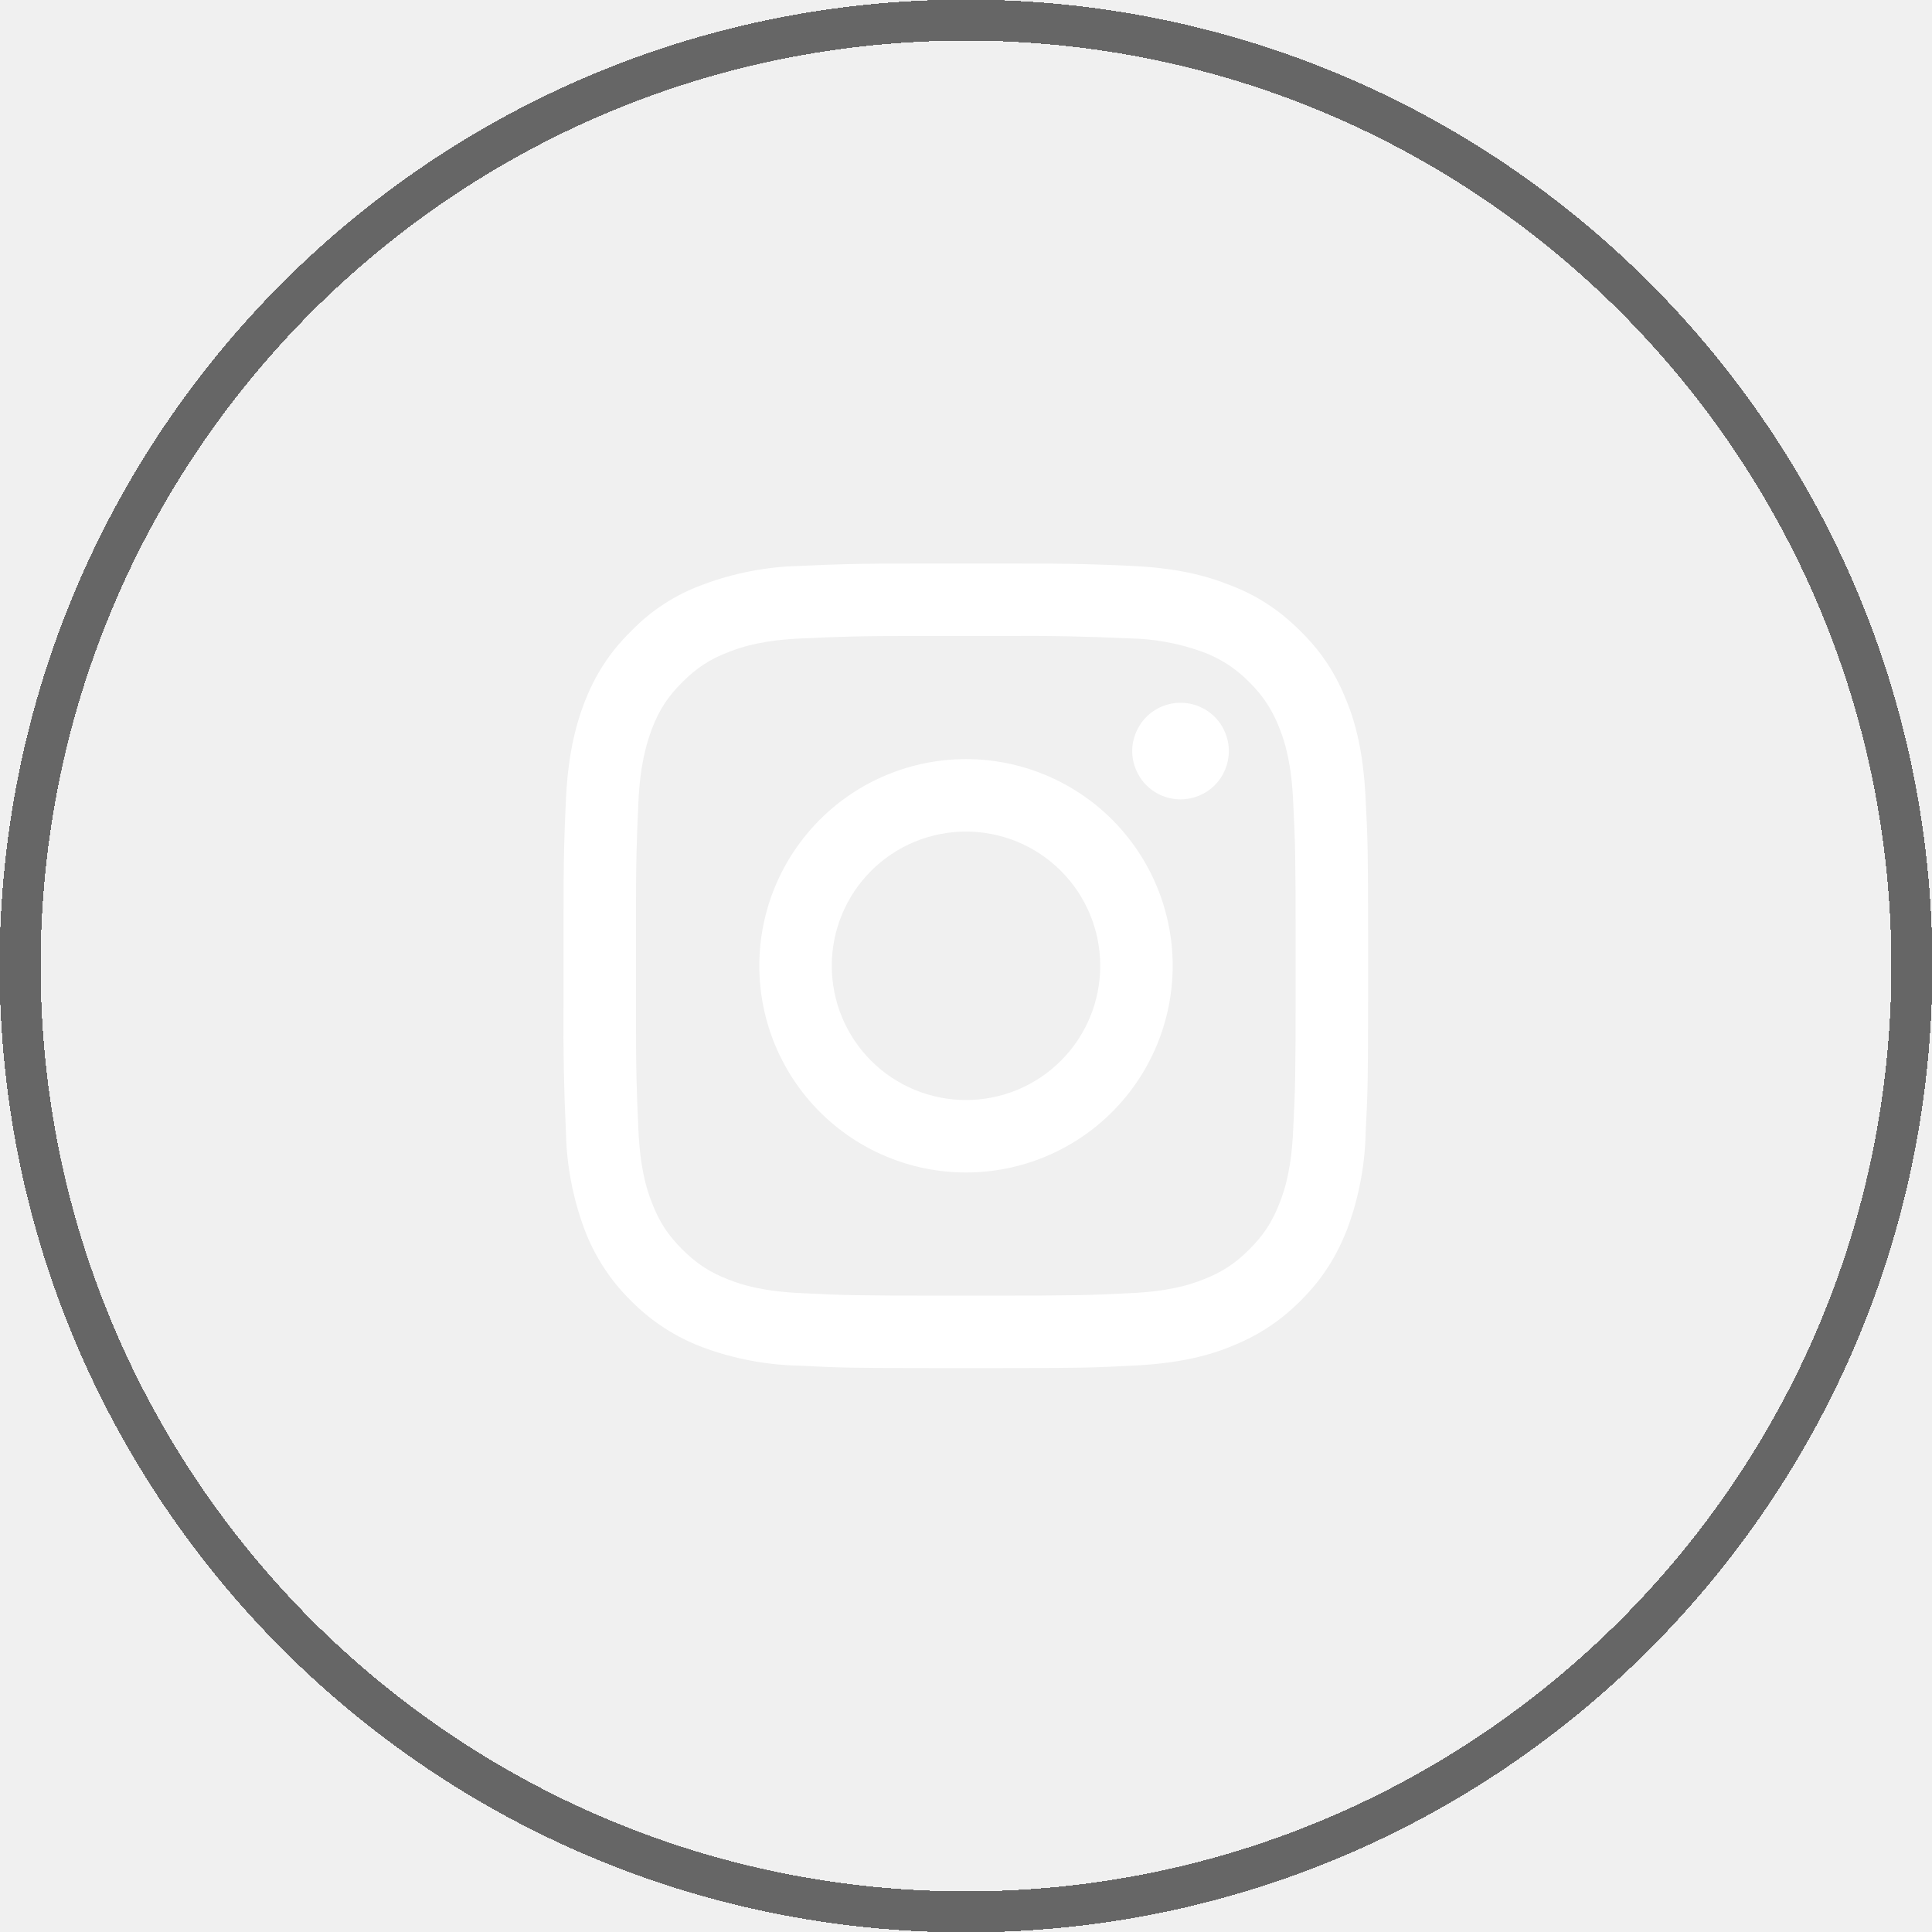
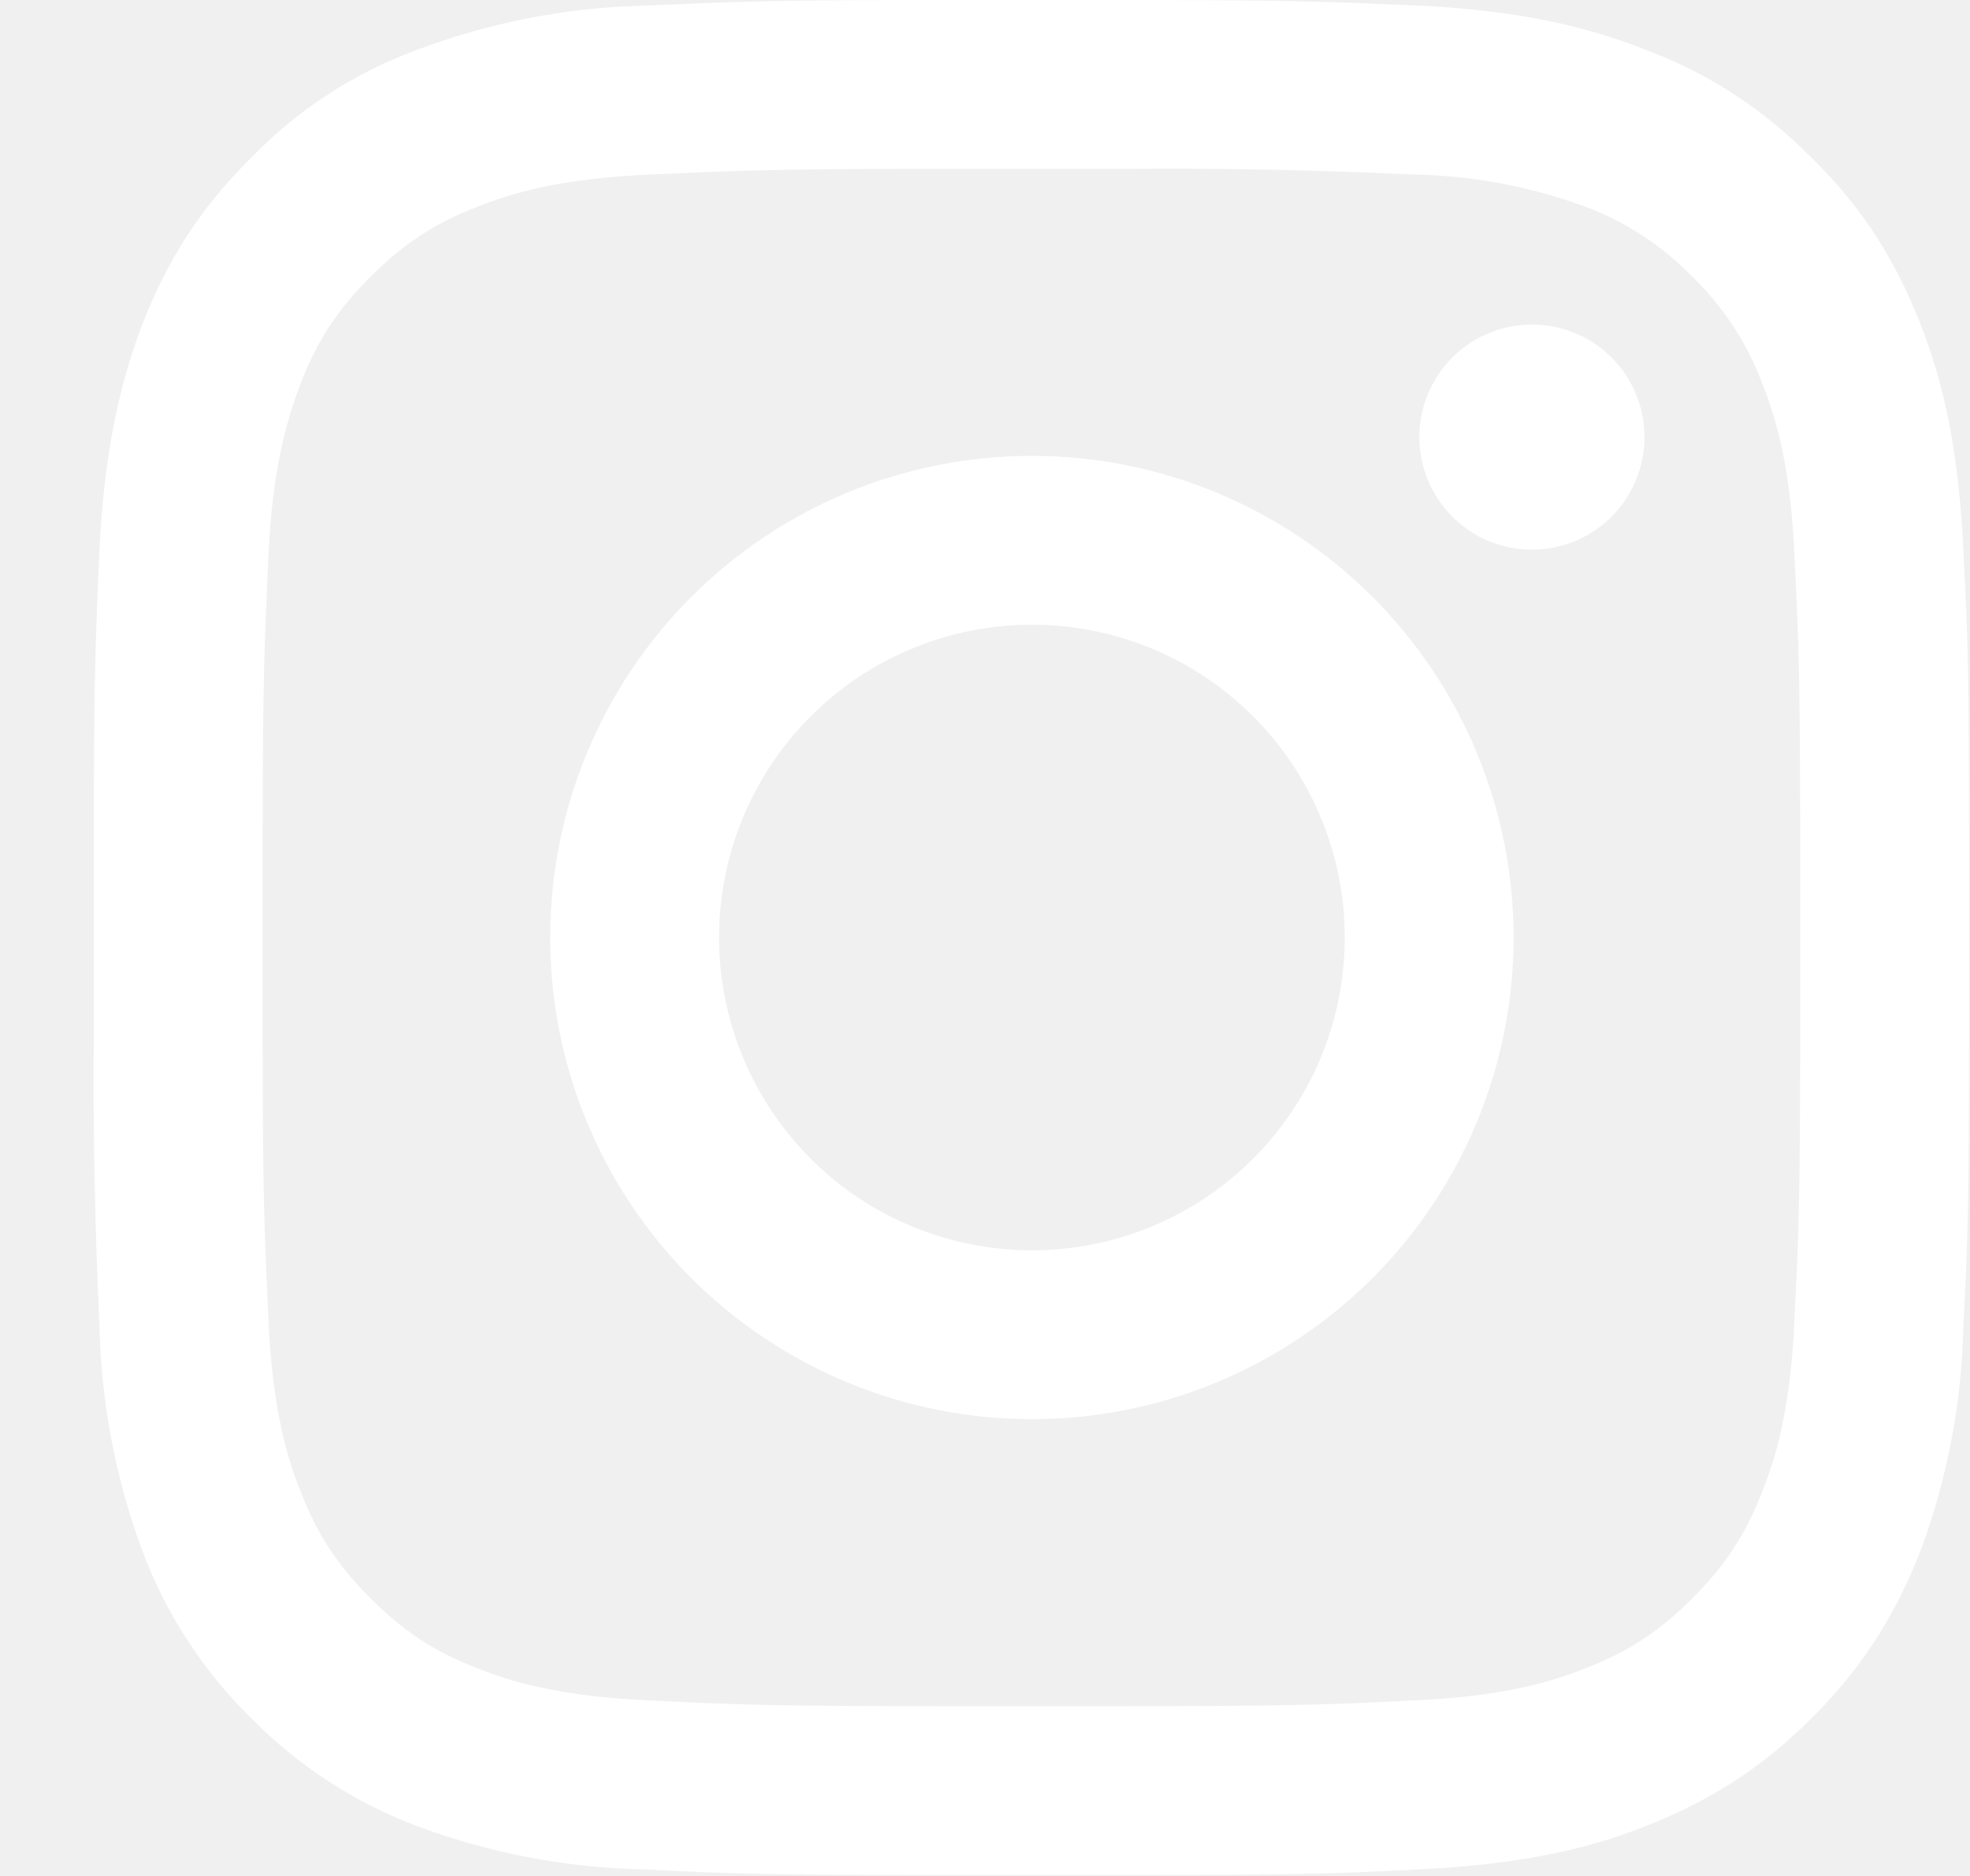
- <svg xmlns="http://www.w3.org/2000/svg" width="48" height="48" viewBox="0 0 48 48" fill="none">
-   <g filter="url(#filter0_d)">
-     <rect x="0.5" y="0.5" width="47" height="47" rx="23.5" stroke="#666666" />
-   </g>
-   <path d="M25.02 14C26.82 14 27.2 14.02 28.12 14.06C29.18 14.11 29.91 14.28 30.54 14.53C31.2 14.78 31.76 15.13 32.31 15.68C32.87 16.23 33.21 16.79 33.47 17.45C33.72 18.08 33.88 18.81 33.93 19.88C33.98 20.83 33.99 21.2 33.99 23.2V24.8C33.99 26.8 33.98 27.17 33.93 28.12C33.914 28.947 33.759 29.765 33.47 30.54C33.21 31.2 32.87 31.76 32.32 32.31C31.76 32.87 31.2 33.21 30.54 33.47C29.91 33.72 29.18 33.88 28.12 33.93C27.17 33.98 26.79 33.99 24.79 33.99H23.2C21.2 33.99 20.83 33.98 19.87 33.93C19.043 33.914 18.225 33.759 17.45 33.47C16.784 33.219 16.18 32.827 15.68 32.32C15.168 31.819 14.772 31.211 14.52 30.54C14.232 29.765 14.076 28.947 14.06 28.12C14.011 27.087 13.991 26.054 14 25.02V22.97C14 21.17 14.02 20.79 14.06 19.87C14.11 18.81 14.28 18.08 14.52 17.45C14.78 16.79 15.12 16.23 15.68 15.68C16.175 15.167 16.781 14.774 17.45 14.53C18.225 14.238 19.043 14.079 19.87 14.06C20.79 14.02 21.17 14 22.97 14H25.02ZM25.04 15.8H22.95C21.22 15.8 20.85 15.82 19.95 15.86C18.98 15.9 18.45 16.06 18.1 16.2C17.63 16.38 17.3 16.6 16.95 16.95C16.6 17.3 16.38 17.63 16.2 18.1C16.07 18.45 15.9 18.98 15.86 19.96C15.82 20.86 15.8 21.22 15.8 22.96V25.04C15.8 26.78 15.82 27.14 15.86 28.04C15.9 29.01 16.06 29.54 16.2 29.89C16.38 30.36 16.6 30.69 16.95 31.04C17.3 31.39 17.63 31.61 18.1 31.79C18.45 31.93 18.98 32.09 19.96 32.13C20.93 32.18 21.28 32.19 23.44 32.19H24.55C26.72 32.19 27.06 32.18 28.04 32.13C29.01 32.09 29.54 31.93 29.89 31.79C30.36 31.61 30.69 31.39 31.04 31.04C31.39 30.69 31.61 30.36 31.79 29.89C31.93 29.54 32.09 29.01 32.13 28.04C32.18 27.06 32.19 26.72 32.19 24.55V23.45C32.19 21.28 32.18 20.93 32.13 19.95C32.09 18.98 31.93 18.45 31.79 18.1C31.629 17.665 31.373 17.273 31.04 16.95C30.718 16.617 30.325 16.361 29.89 16.2C29.297 15.983 28.672 15.868 28.04 15.86C27.041 15.812 26.041 15.792 25.04 15.8ZM24 18.86C25.362 18.86 26.668 19.401 27.631 20.364C28.594 21.327 29.135 22.633 29.135 23.995C29.135 25.357 28.594 26.663 27.631 27.626C26.668 28.589 25.362 29.13 24 29.13C22.638 29.13 21.332 28.589 20.369 27.626C19.406 26.663 18.865 25.357 18.865 23.995C18.865 22.633 19.406 21.327 20.369 20.364C21.332 19.401 22.638 18.86 24 18.86ZM24 20.66C23.116 20.66 22.267 21.011 21.642 21.637C21.017 22.262 20.665 23.11 20.665 23.995C20.665 24.88 21.017 25.728 21.642 26.353C22.267 26.979 23.116 27.33 24 27.33C24.885 27.33 25.733 26.979 26.358 26.353C26.984 25.728 27.335 24.88 27.335 23.995C27.335 23.11 26.984 22.262 26.358 21.637C25.733 21.011 24.885 20.66 24 20.66ZM29.33 17.46C29.648 17.46 29.954 17.586 30.179 17.811C30.404 18.037 30.53 18.342 30.53 18.66C30.53 18.978 30.404 19.284 30.179 19.509C29.954 19.734 29.648 19.86 29.33 19.86C29.012 19.86 28.707 19.734 28.482 19.509C28.257 19.284 28.13 18.978 28.13 18.66C28.13 18.342 28.257 18.037 28.482 17.811C28.707 17.586 29.012 17.46 29.33 17.46Z" fill="white" />
-   <defs>
-     <filter id="filter0_d" x="0" y="0" width="48" height="48" filterUnits="userSpaceOnUse" color-interpolation-filters="sRGB">
-       <feFlood flood-opacity="0" result="BackgroundImageFix" />
-       <feColorMatrix in="SourceAlpha" type="matrix" values="0 0 0 0 0 0 0 0 0 0 0 0 0 0 0 0 0 0 127 0" result="hardAlpha" />
-       <feOffset />
-       <feColorMatrix type="matrix" values="0 0 0 0 0.4 0 0 0 0 0.4 0 0 0 0 0.4 0 0 0 1 0" />
-       <feBlend mode="normal" in2="BackgroundImageFix" result="effect1_dropShadow" />
-       <feBlend mode="normal" in="SourceGraphic" in2="effect1_dropShadow" result="shape" />
-     </filter>
-   </defs>
+ <svg xmlns="http://www.w3.org/2000/svg" width="21" height="20" viewBox="0 0 21 20" fill="none">
+   <path d="M12.02 0C13.82 0 14.2 0.02 15.12 0.06C16.18 0.11 16.91 0.28 17.54 0.53C18.2 0.78 18.76 1.13 19.31 1.68C19.87 2.23 20.21 2.79 20.47 3.45C20.72 4.08 20.88 4.81 20.93 5.88C20.98 6.83 20.99 7.2 20.99 9.2V10.8C20.99 12.8 20.98 13.17 20.93 14.12C20.914 14.947 20.759 15.765 20.47 16.54C20.21 17.2 19.87 17.76 19.32 18.31C18.76 18.87 18.2 19.21 17.54 19.47C16.91 19.72 16.18 19.88 15.12 19.93C14.17 19.98 13.79 19.99 11.79 19.99H10.2C8.2 19.99 7.83 19.98 6.87 19.93C6.043 19.914 5.225 19.759 4.45 19.47C3.784 19.22 3.18 18.827 2.68 18.32C2.168 17.819 1.772 17.211 1.52 16.54C1.232 15.765 1.076 14.947 1.06 14.12C1.011 13.087 0.991 12.054 1 11.02V8.97C1 7.17 1.02 6.79 1.06 5.87C1.11 4.81 1.28 4.08 1.52 3.45C1.78 2.79 2.12 2.23 2.68 1.68C3.175 1.167 3.781 0.774 4.45 0.53C5.225 0.238 6.043 0.079 6.87 0.06C7.79 0.02 8.17 0 9.97 0H12.02ZM12.04 1.8H9.95C8.22 1.8 7.85 1.82 6.95 1.86C5.98 1.9 5.45 2.06 5.1 2.2C4.63 2.38 4.3 2.6 3.95 2.95C3.6 3.3 3.38 3.63 3.2 4.1C3.07 4.45 2.9 4.98 2.86 5.96C2.82 6.86 2.8 7.22 2.8 8.96V11.04C2.8 12.78 2.82 13.14 2.86 14.04C2.9 15.01 3.06 15.54 3.2 15.89C3.38 16.36 3.6 16.69 3.95 17.04C4.3 17.39 4.63 17.61 5.1 17.79C5.45 17.93 5.98 18.09 6.96 18.13C7.93 18.18 8.28 18.19 10.44 18.19H11.55C13.72 18.19 14.06 18.18 15.04 18.13C16.01 18.09 16.54 17.93 16.89 17.79C17.36 17.61 17.69 17.39 18.04 17.04C18.39 16.69 18.61 16.36 18.79 15.89C18.93 15.54 19.09 15.01 19.13 14.04C19.18 13.06 19.19 12.72 19.19 10.55V9.45C19.19 7.28 19.18 6.93 19.13 5.95C19.09 4.98 18.93 4.45 18.79 4.1C18.629 3.665 18.373 3.272 18.04 2.95C17.718 2.617 17.325 2.361 16.89 2.2C16.297 1.983 15.672 1.868 15.04 1.86C14.041 1.812 13.04 1.792 12.04 1.8ZM11 4.86C12.362 4.86 13.668 5.401 14.631 6.364C15.594 7.327 16.135 8.633 16.135 9.995C16.135 11.357 15.594 12.663 14.631 13.626C13.668 14.589 12.362 15.13 11 15.13C9.638 15.13 8.332 14.589 7.369 13.626C6.406 12.663 5.865 11.357 5.865 9.995C5.865 8.633 6.406 7.327 7.369 6.364C8.332 5.401 9.638 4.86 11 4.86ZM11 6.66C10.116 6.66 9.267 7.011 8.642 7.637C8.017 8.262 7.665 9.111 7.665 9.995C7.665 10.88 8.017 11.728 8.642 12.353C9.267 12.979 10.116 13.33 11 13.33C11.885 13.33 12.733 12.979 13.358 12.353C13.984 11.728 14.335 10.88 14.335 9.995C14.335 9.111 13.984 8.262 13.358 7.637C12.733 7.011 11.885 6.66 11 6.66ZM16.33 3.46C16.648 3.46 16.954 3.586 17.179 3.811C17.404 4.037 17.53 4.342 17.53 4.66C17.53 4.978 17.404 5.283 17.179 5.509C16.954 5.734 16.648 5.86 16.33 5.86C16.012 5.86 15.707 5.734 15.482 5.509C15.257 5.283 15.13 4.978 15.13 4.66C15.13 4.342 15.257 4.037 15.482 3.811C15.707 3.586 16.012 3.46 16.33 3.46Z" fill="white" />
</svg>
